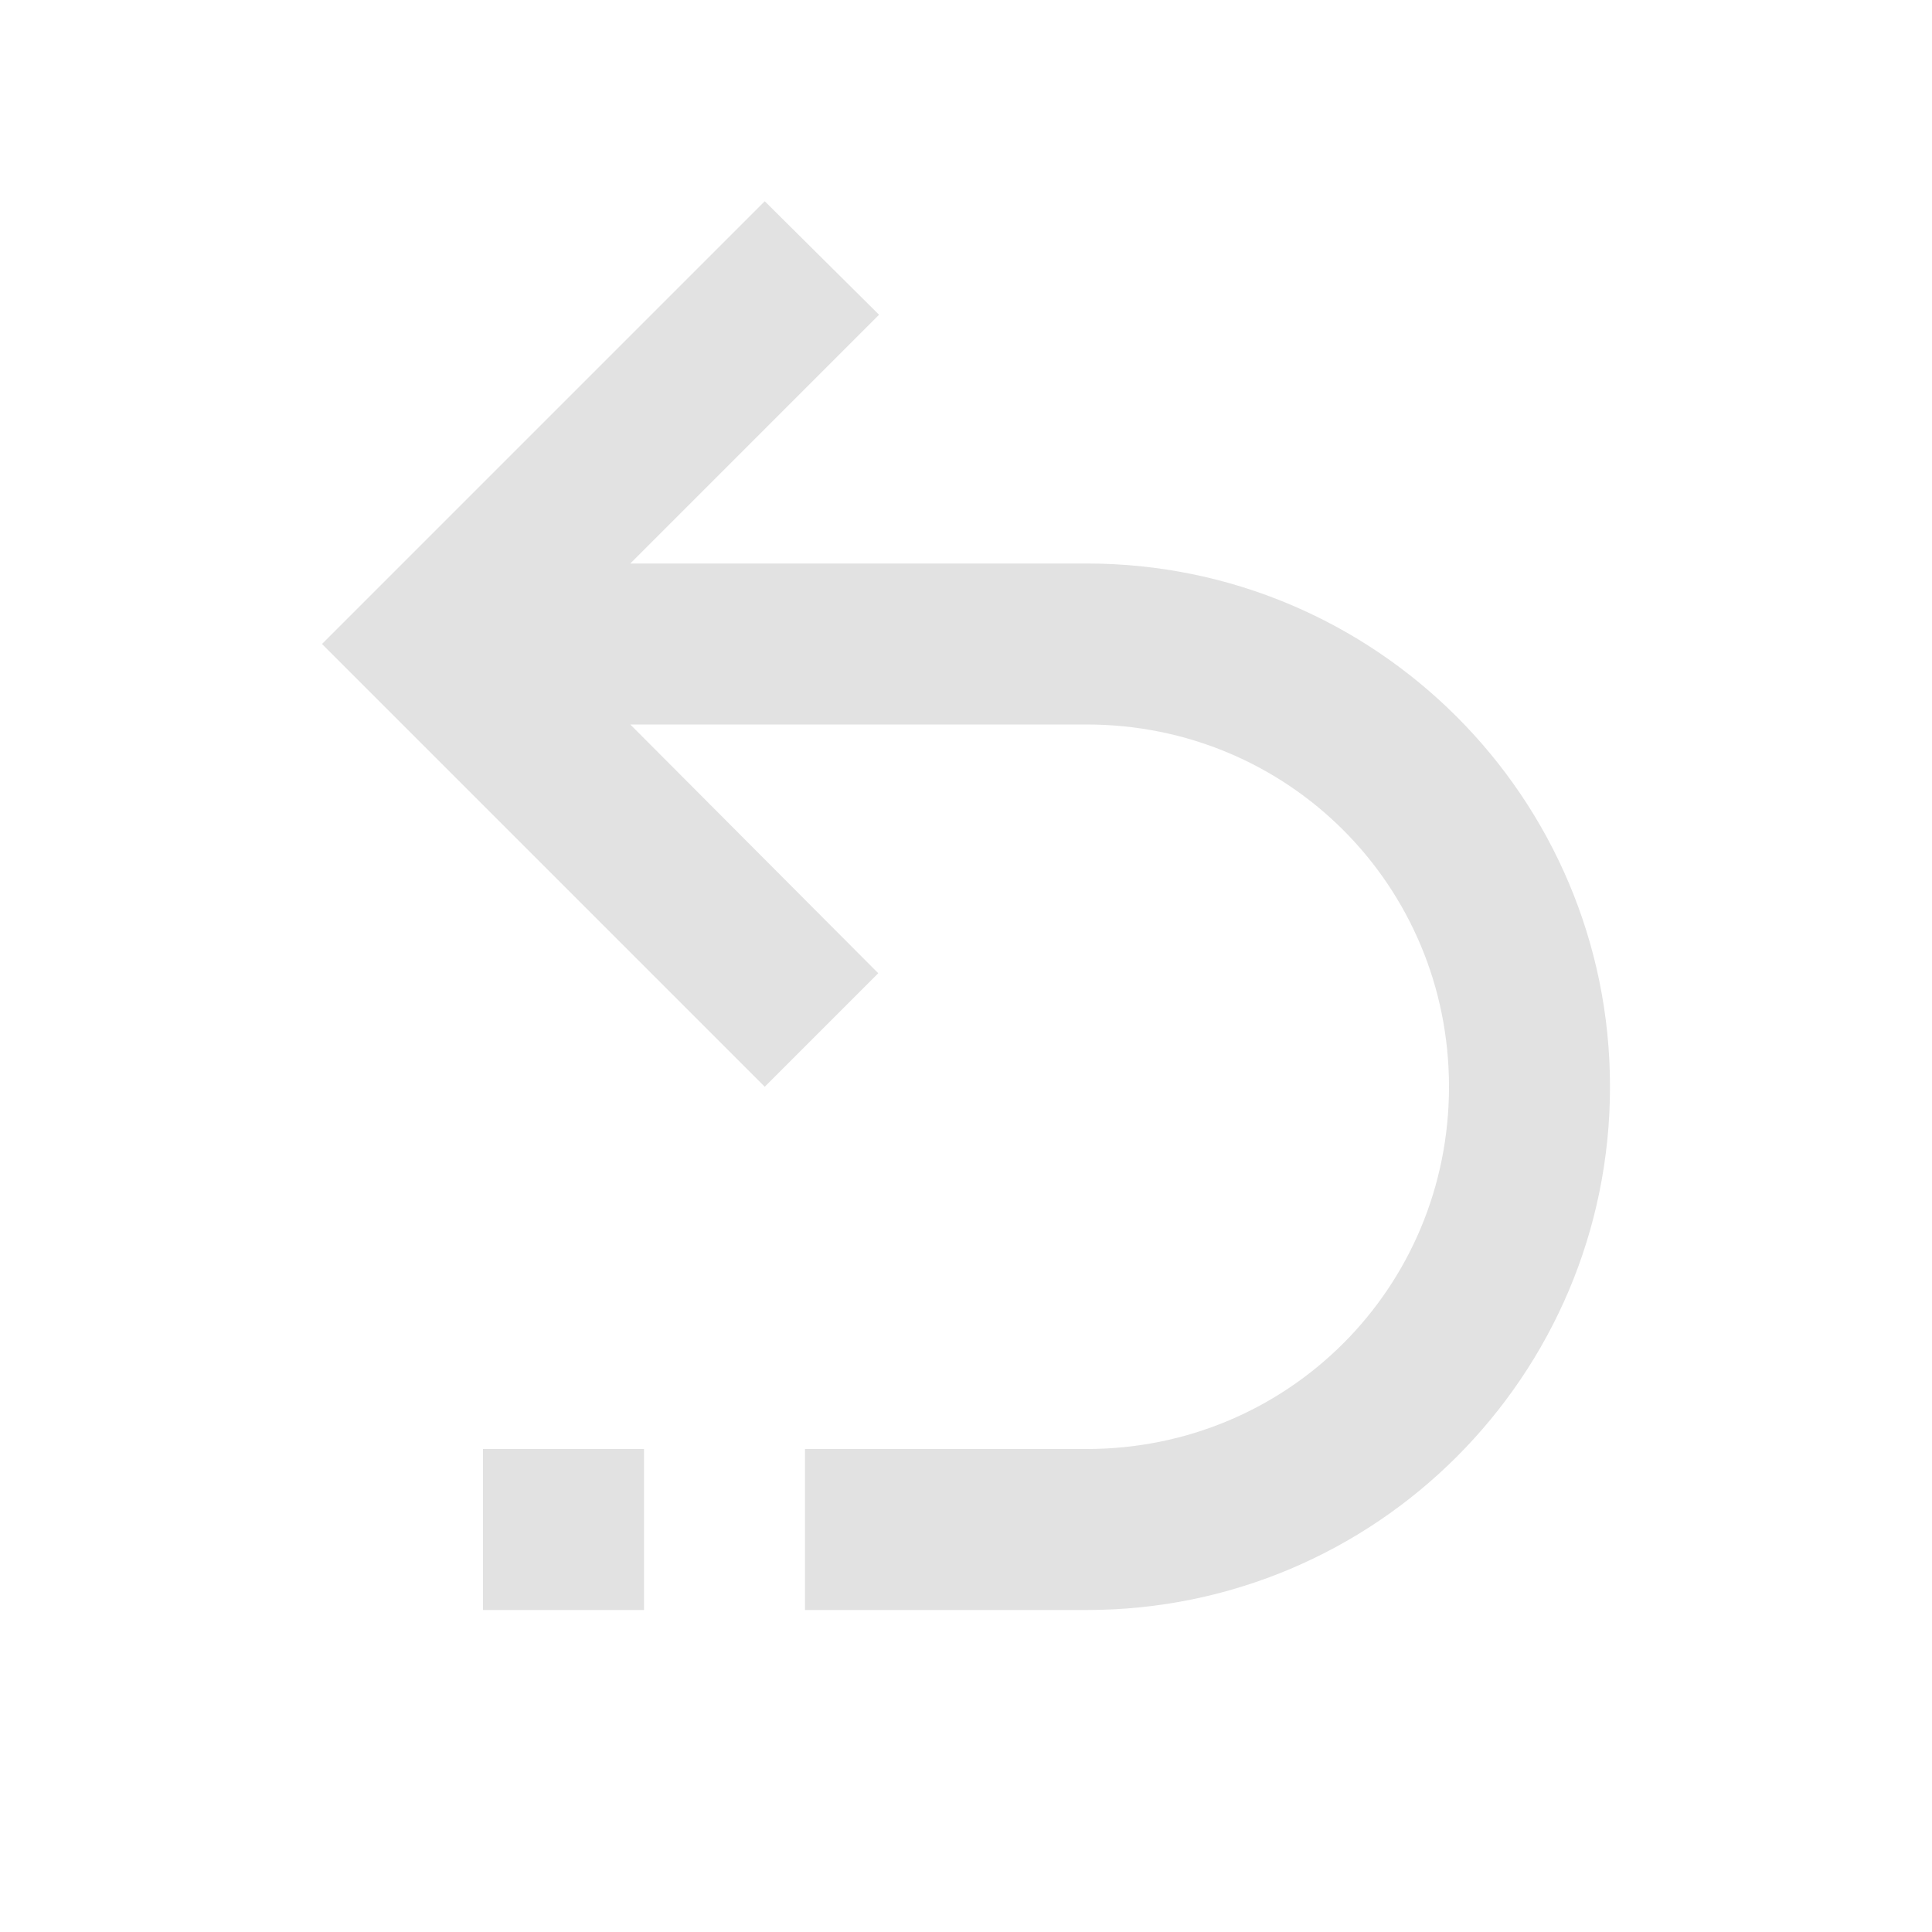
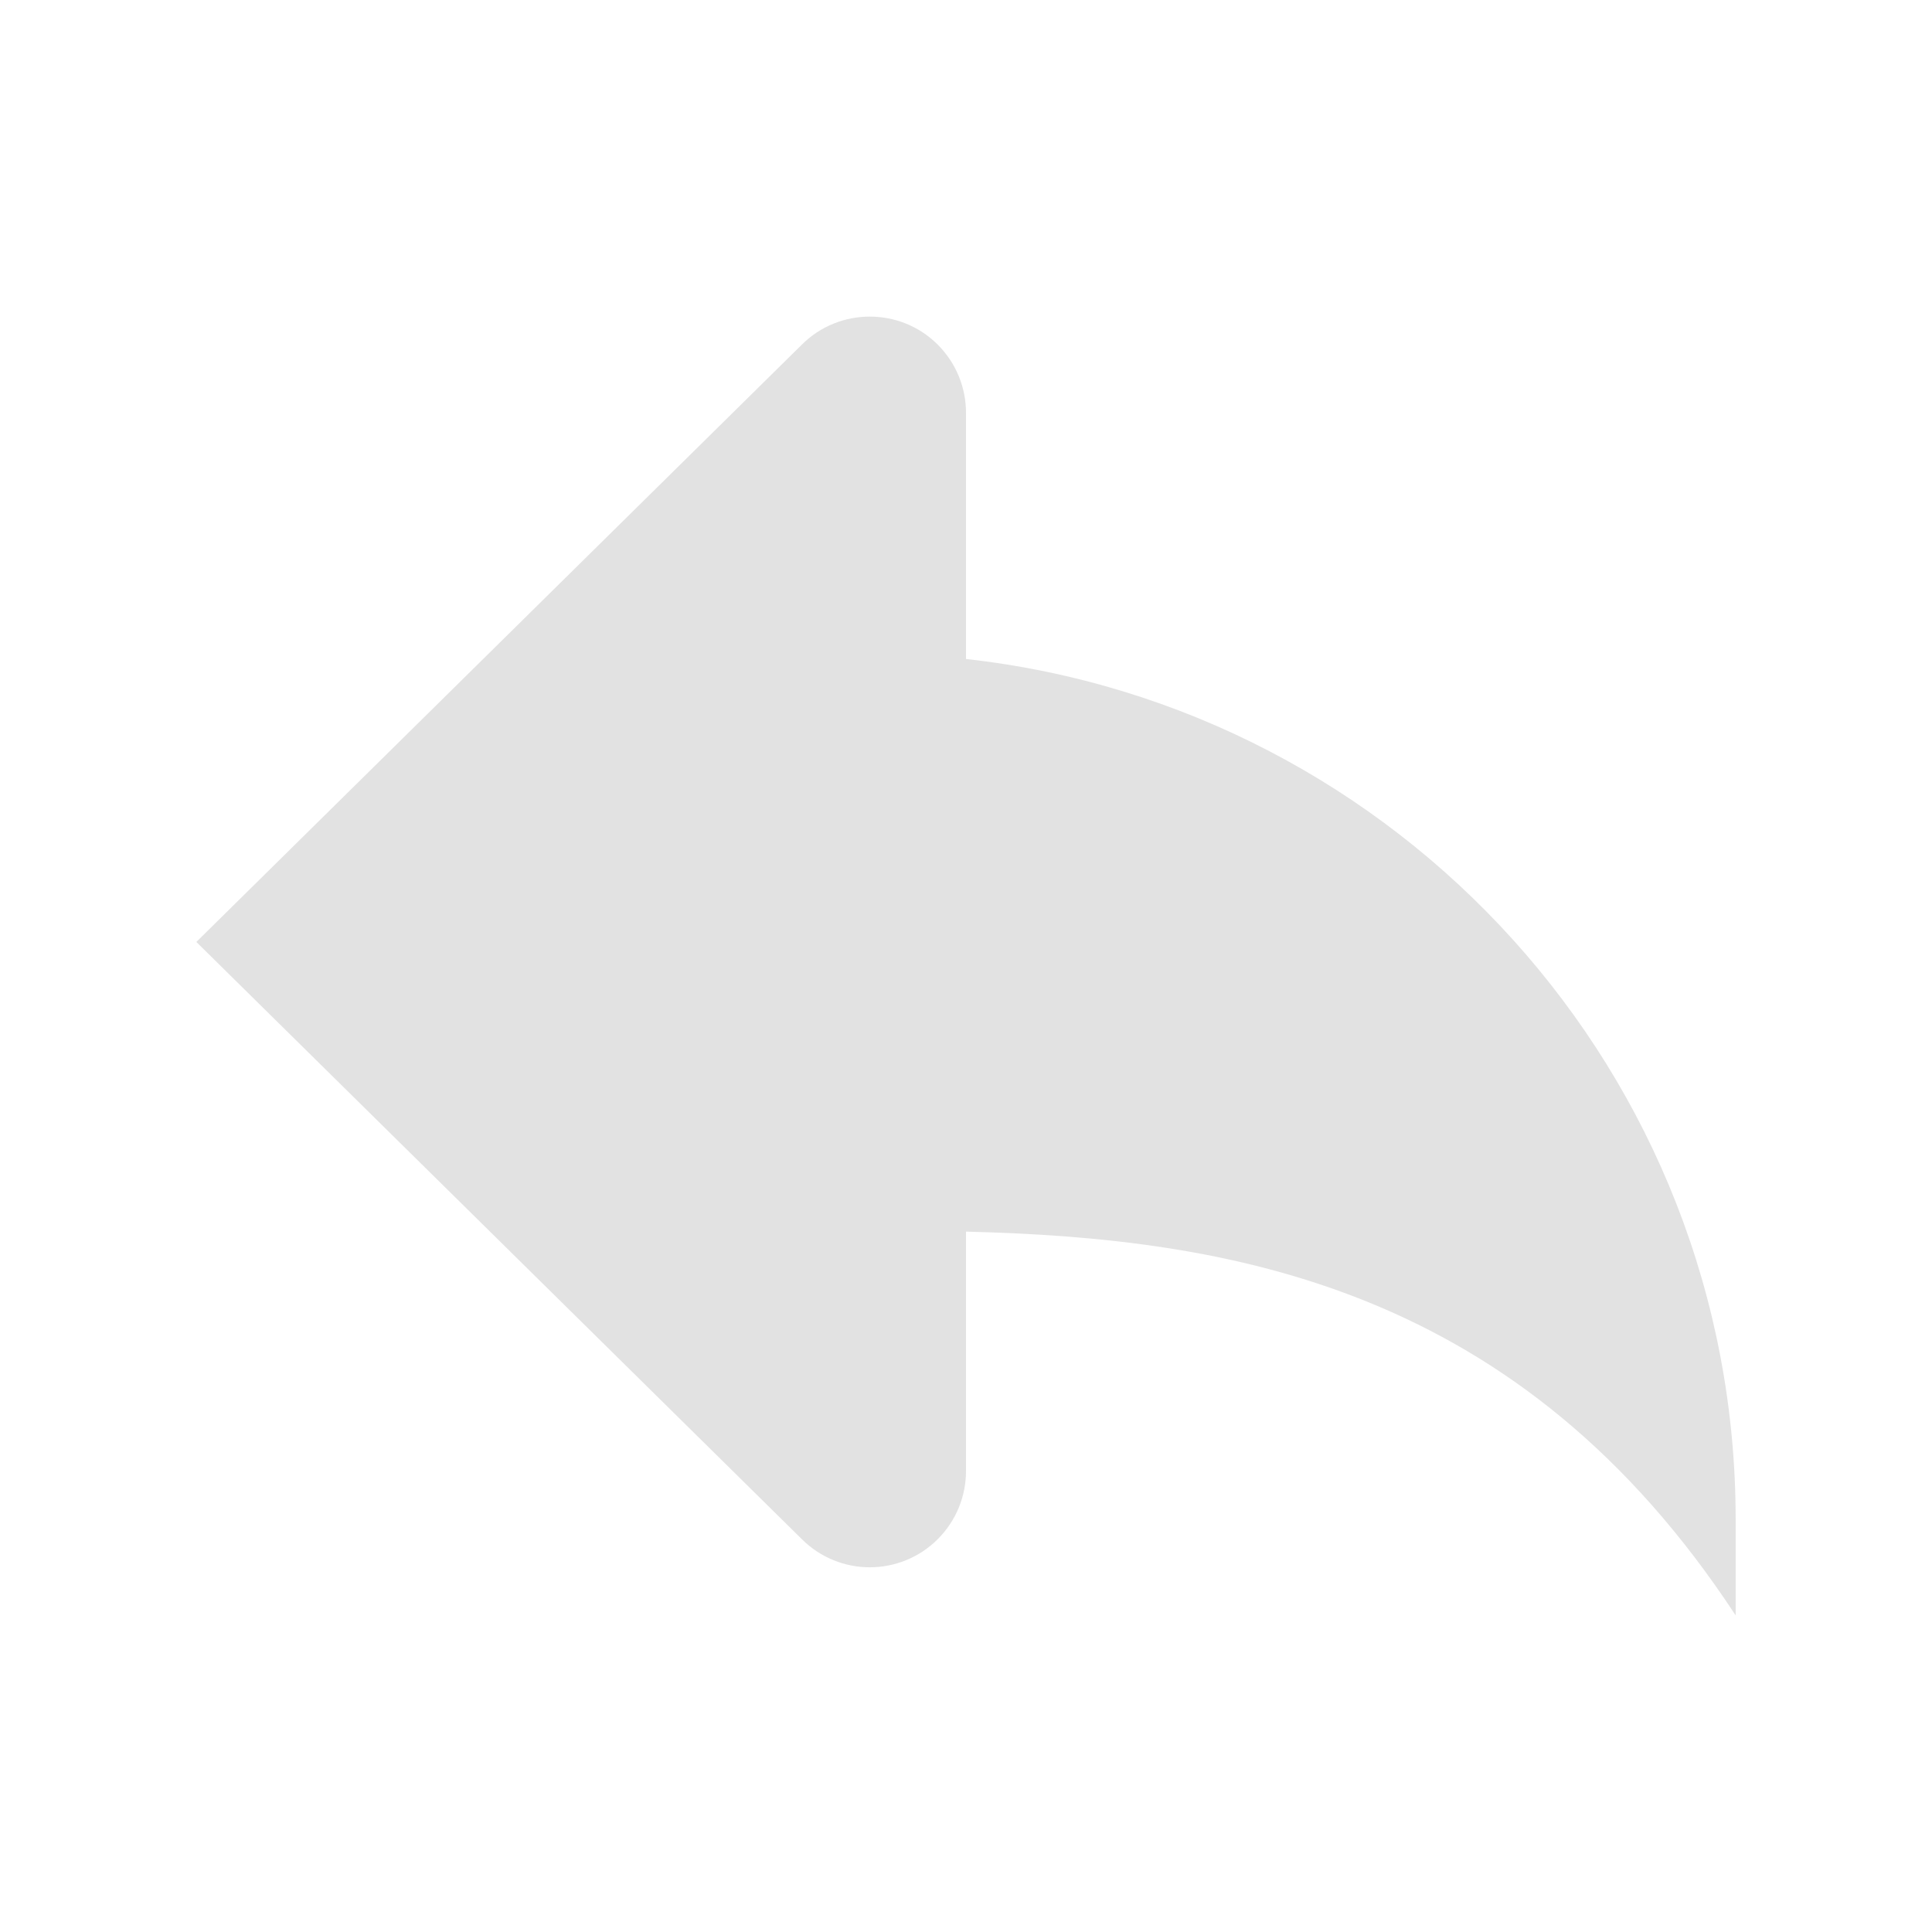
- <svg xmlns="http://www.w3.org/2000/svg" version="1.1" width="24" height="24" viewBox="0 0 24 24" id="svg4">
-   <defs id="defs8" />
-   <path d="M13.5,7A6.5,6.5 0 0,1 20,13.5A6.5,6.5 0 0,1 13.5,20H10V18H13.5C16,18 18,16 18,13.5C18,11 16,9 13.5,9H7.83L10.91,12.09L9.5,13.5L4,8L9.5,2.5L10.92,3.91L7.83,7H13.5M6,18H8V20H6V18Z" id="path2" style="fill:#e2e2e2" />
+ <svg xmlns="http://www.w3.org/2000/svg" version="1.1" width="1080" height="1080" viewBox="0 0 1080 1080" xml:space="preserve">
+   <defs>
+ </defs>
+   <rect x="0" y="0" width="100%" height="100%" fill="transparent" />
+   <g transform="matrix(1 0 0 1 540 540)" id="54e6f626-ff4d-4913-b48c-18e90b6389e0">
+ </g>
+   <g transform="matrix(1 0 0 1 540 540)" id="b6a20425-67b2-4379-931f-2947eadf90e7">
+     <rect style="stroke: none; stroke-width: 1; stroke-dasharray: none; stroke-linecap: butt; stroke-dashoffset: 0; stroke-linejoin: miter; stroke-miterlimit: 4; fill: rgb(255,255,255); fill-rule: nonzero; opacity: 1; visibility: hidden;" vector-effect="non-scaling-stroke" x="-540" y="-540" rx="0" ry="0" width="1080" height="1080" />
+   </g>
+   <g transform="matrix(NaN NaN NaN NaN 0 0)">
+     <g style="">
+ </g>
+   </g>
+   <g transform="matrix(NaN NaN NaN NaN 0 0)">
+     <g style="">
+ </g>
+   </g>
+   <g transform="matrix(53.78 0 0 53.78 540 540)" id="0f7ce902-11a6-48be-a870-f9b1df0270ef">
+     <path style="stroke: rgb(0,0,0); stroke-width: 0; stroke-dasharray: none; stroke-linecap: butt; stroke-dashoffset: 0; stroke-linejoin: miter; stroke-miterlimit: 4; fill: rgb(226,226,226); fill-rule: nonzero; opacity: 1;" vector-effect="non-scaling-stroke" transform=" translate(-12, -12.25)" d="M 12 9.059 L 12 6.5 C 12 6.244 11.902 5.988 11.707 5.792 C 11.512 5.597 11.256 5.5 11 5.5 C 10.744 5.5 10.488 5.597 10.293 5.792 L 4 12 L 10.293 18.207 C 10.488 18.402 10.744 18.5 11 18.5 C 11.256 18.5 11.512 18.402 11.707 18.207 C 11.902 18.012 12 17.755 12 17.5 L 12 15.011 C 14.75 15.079 17.755 15.577 20 19 L 20 18 C 20 13.367 16.5 9.557 12 9.059 z" stroke-linecap="round" />
+   </g>
+   <g transform="matrix(NaN NaN NaN NaN 0 0)">
+     <g style="">
+ </g>
+   </g>
</svg>
